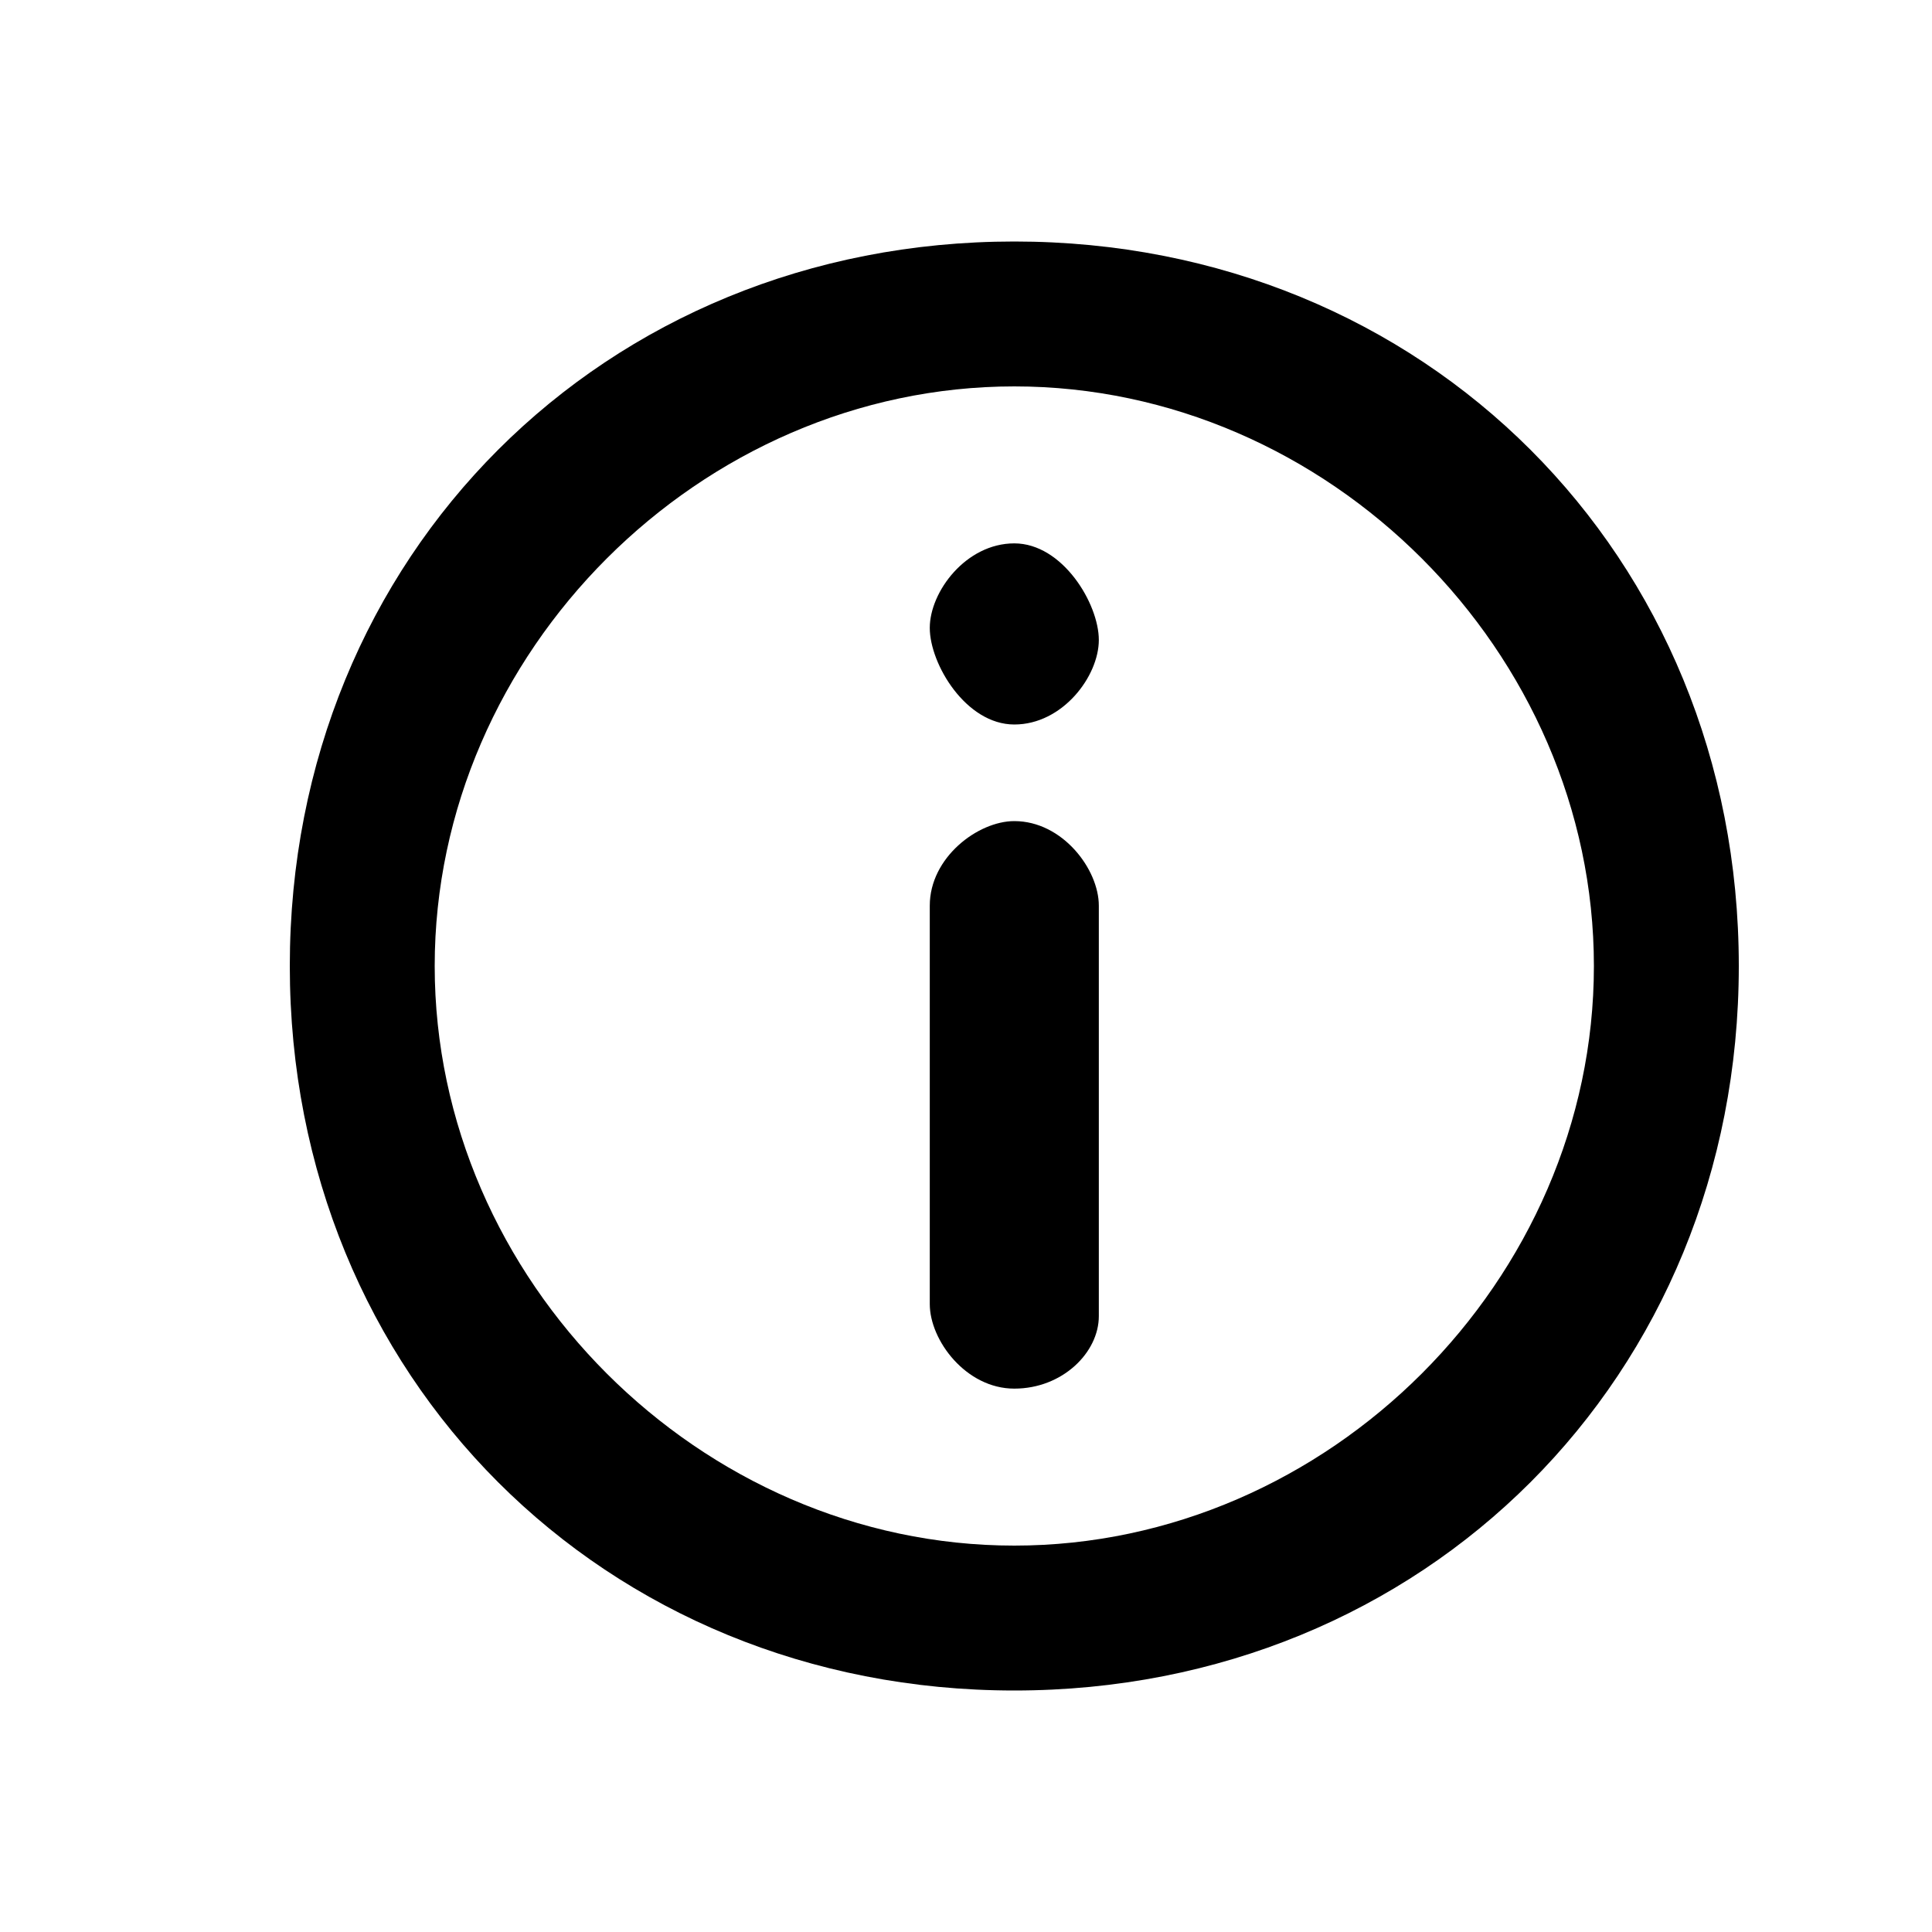
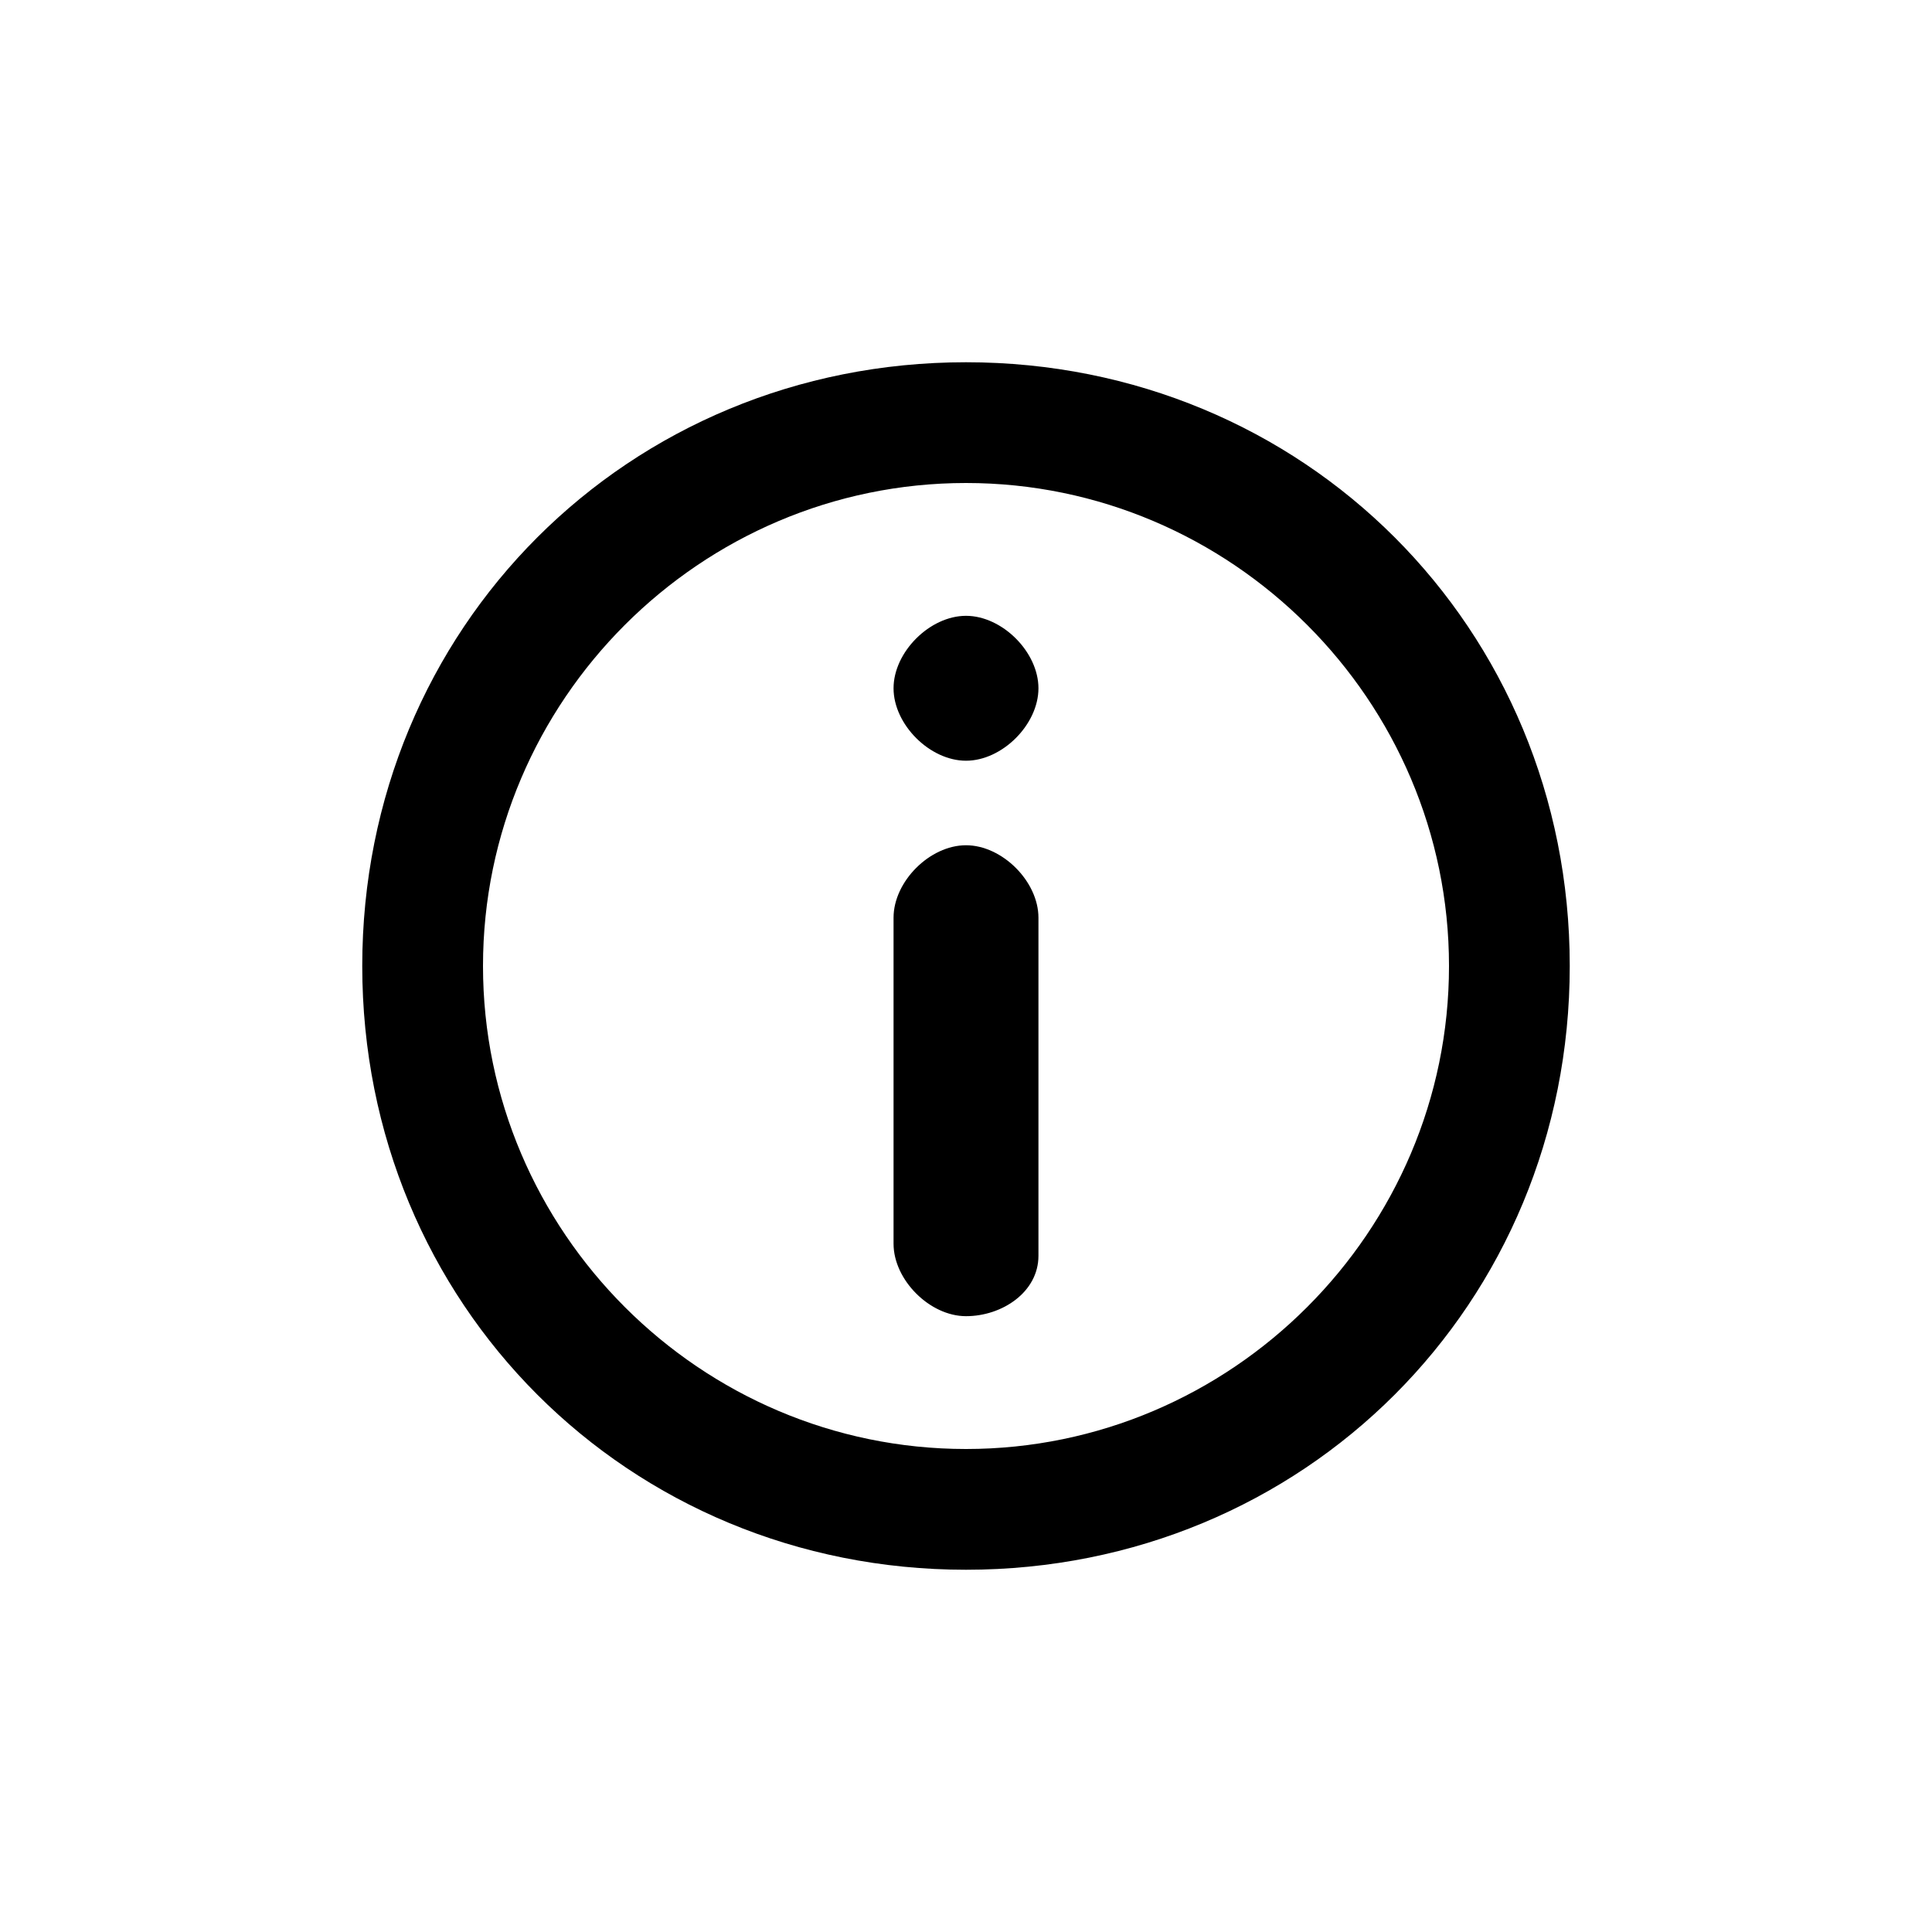
<svg xmlns="http://www.w3.org/2000/svg" version="1.1" id="Layer_1" x="0px" y="0px" viewBox="0 0 16 16" style="enable-background:new 0 0 16 16;" xml:space="preserve">
-   <path d="M8.4,14c-3.4,0-6-2.6-6-6s2.6-6,6-6s6,2.6,6,6S11.8,14,8.4,14z M8.4,3.2C5.8,3.2,3.6,5.4,3.6,8s2.2,4.8,4.8,4.8  s4.8-2.2,4.8-4.8S11,3.2,8.4,3.2z M8.4,11.5c-0.4,0-0.7-0.4-0.7-0.7V7.5c0-0.4,0.4-0.7,0.7-0.7c0.4,0,0.7,0.4,0.7,0.7v3.4  C9.1,11.2,8.8,11.5,8.4,11.5z M8.4,4.5C8,4.5,7.7,4.9,7.7,5.2S8,6,8.4,6c0.4,0,0.7-0.4,0.7-0.7S8.8,4.5,8.4,4.5z" />
+   <path d="M8,13c-2.8,0-5-2.2-5-5s2.2-5,5-5s5,2.2,5,5S10.8,13,8,13z M8,4C5.8,4,4,5.8,4,8s1.8,4,4,4s4-1.8,4-4S10.2,4,8,4z M8,10.9  c-0.3,0-0.6-0.3-0.6-0.6V7.6c0-0.3,0.3-0.6,0.6-0.6s0.6,0.3,0.6,0.6v2.8C8.6,10.7,8.3,10.9,8,10.9z M8,5.1c-0.3,0-0.6,0.3-0.6,0.6  S7.7,6.3,8,6.3c0.3,0,0.6-0.3,0.6-0.6S8.3,5.1,8,5.1z" />
</svg>
